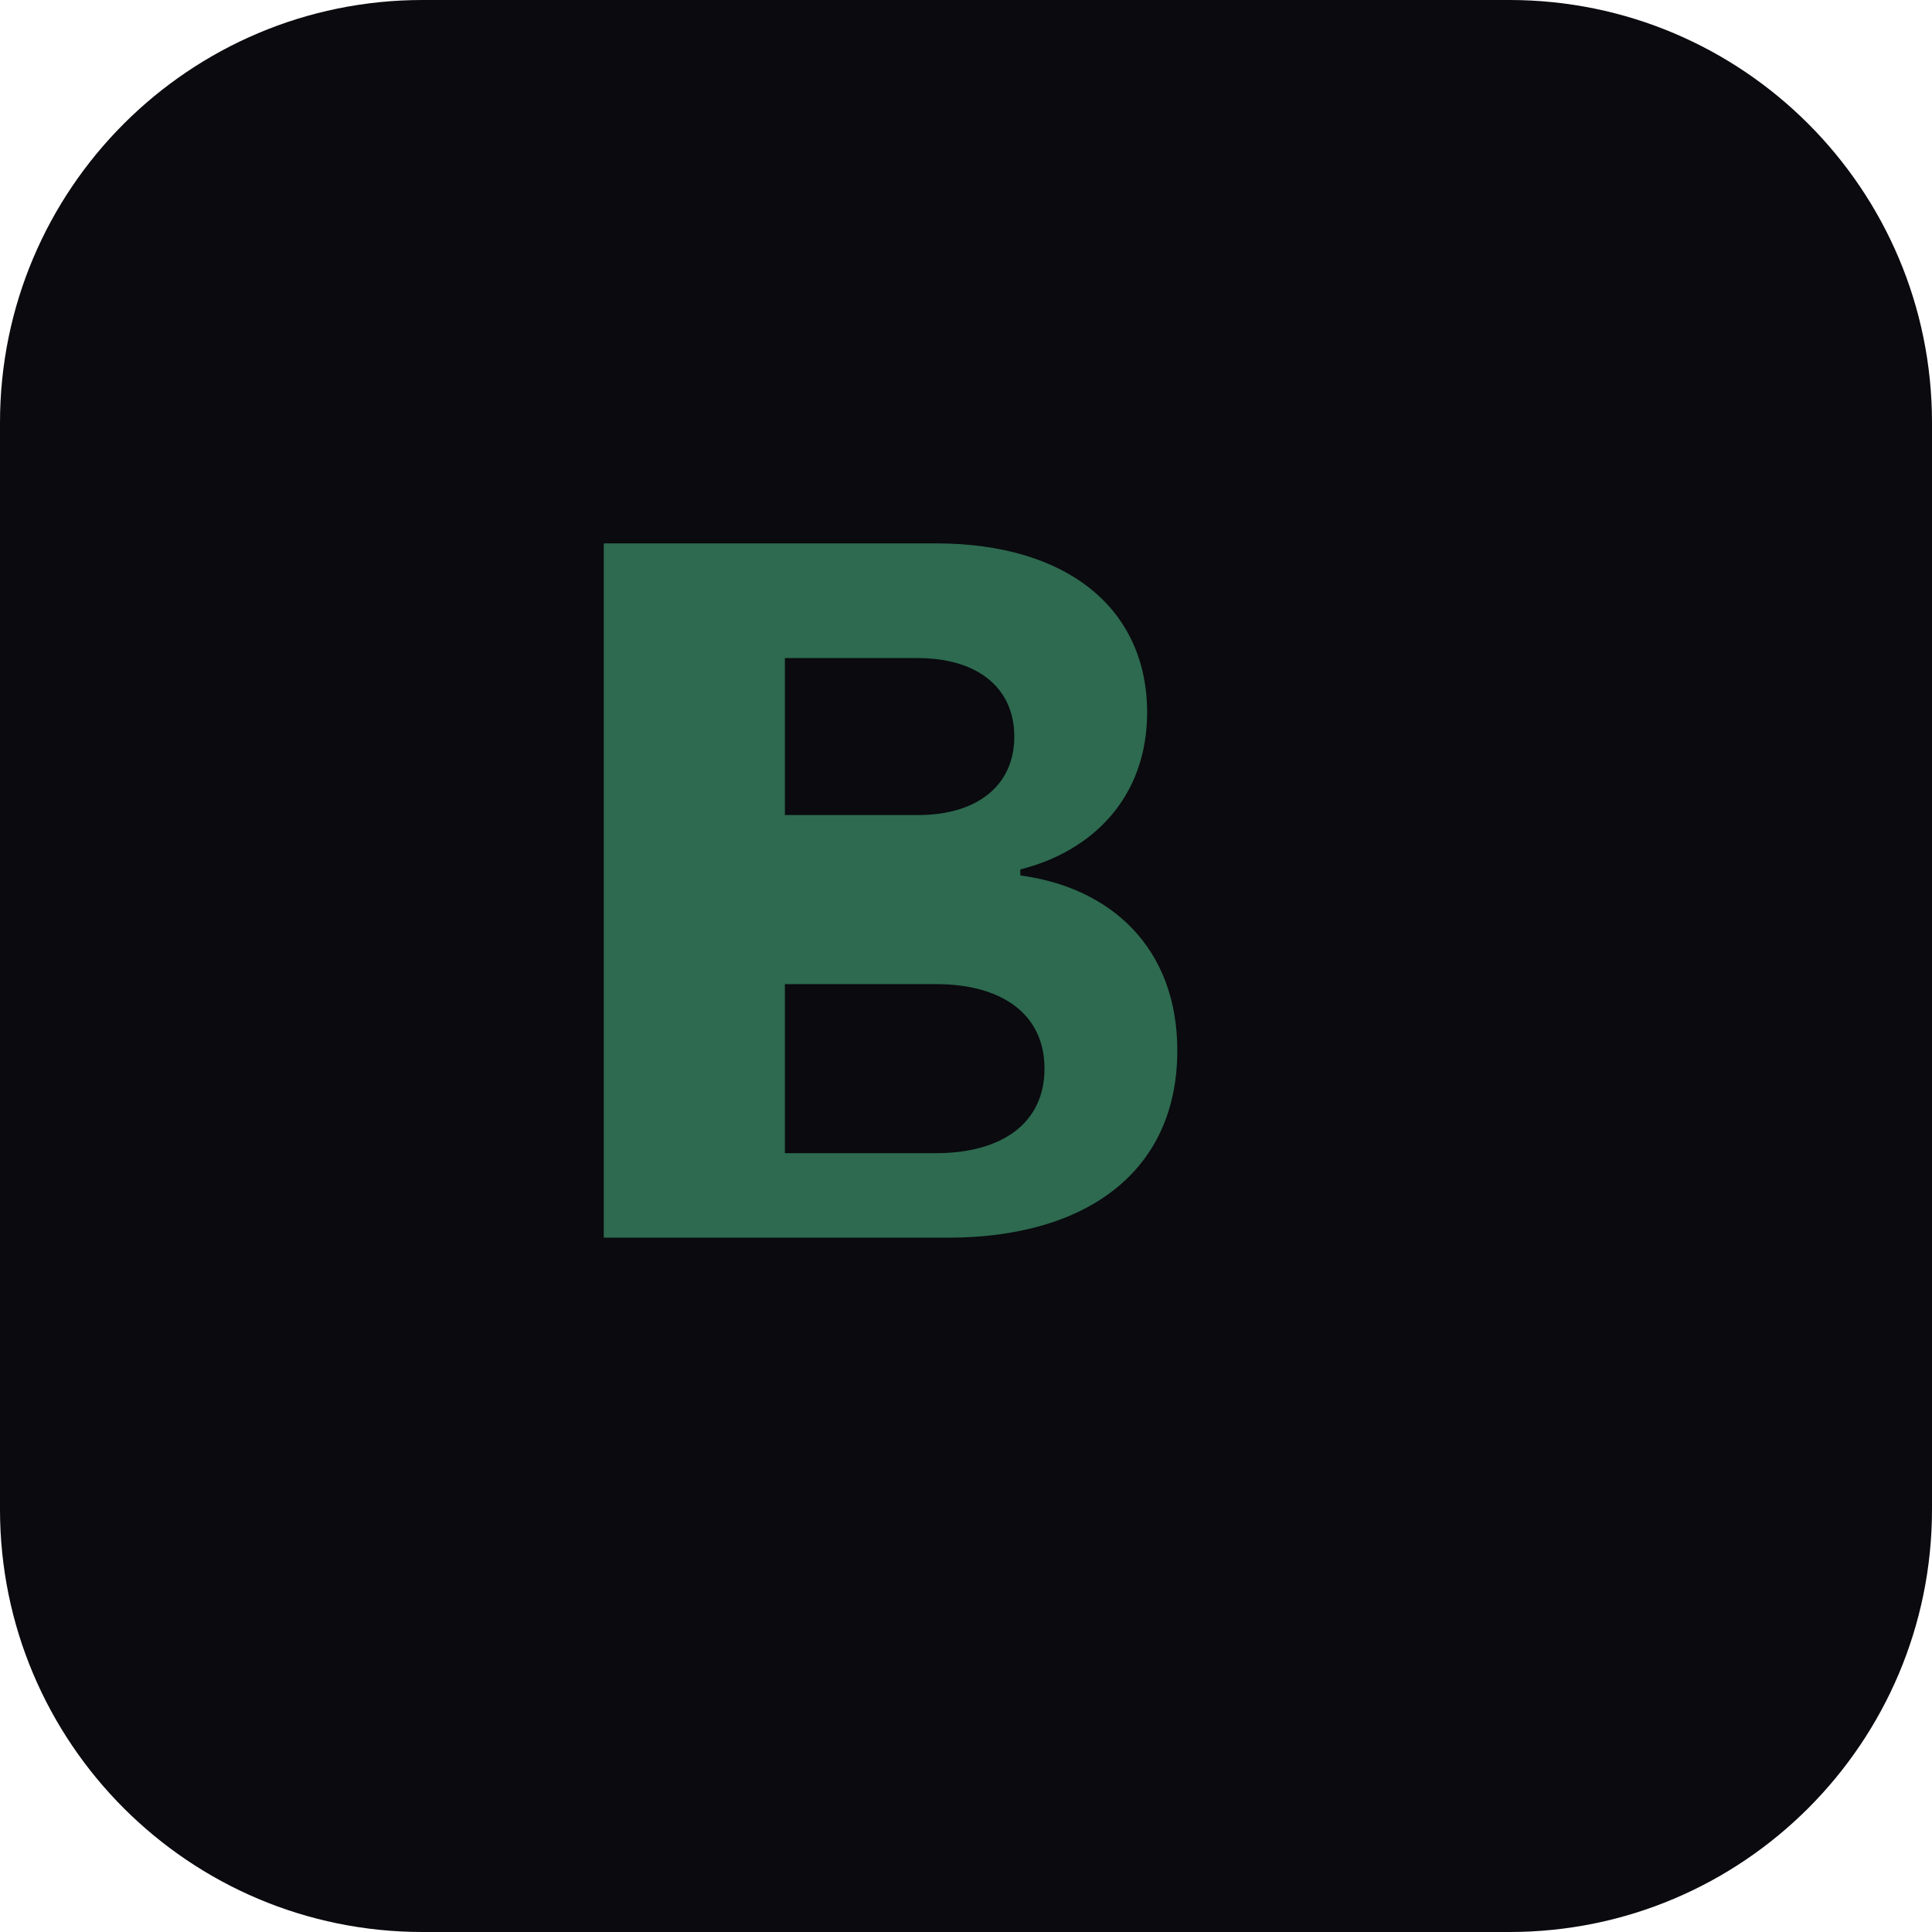
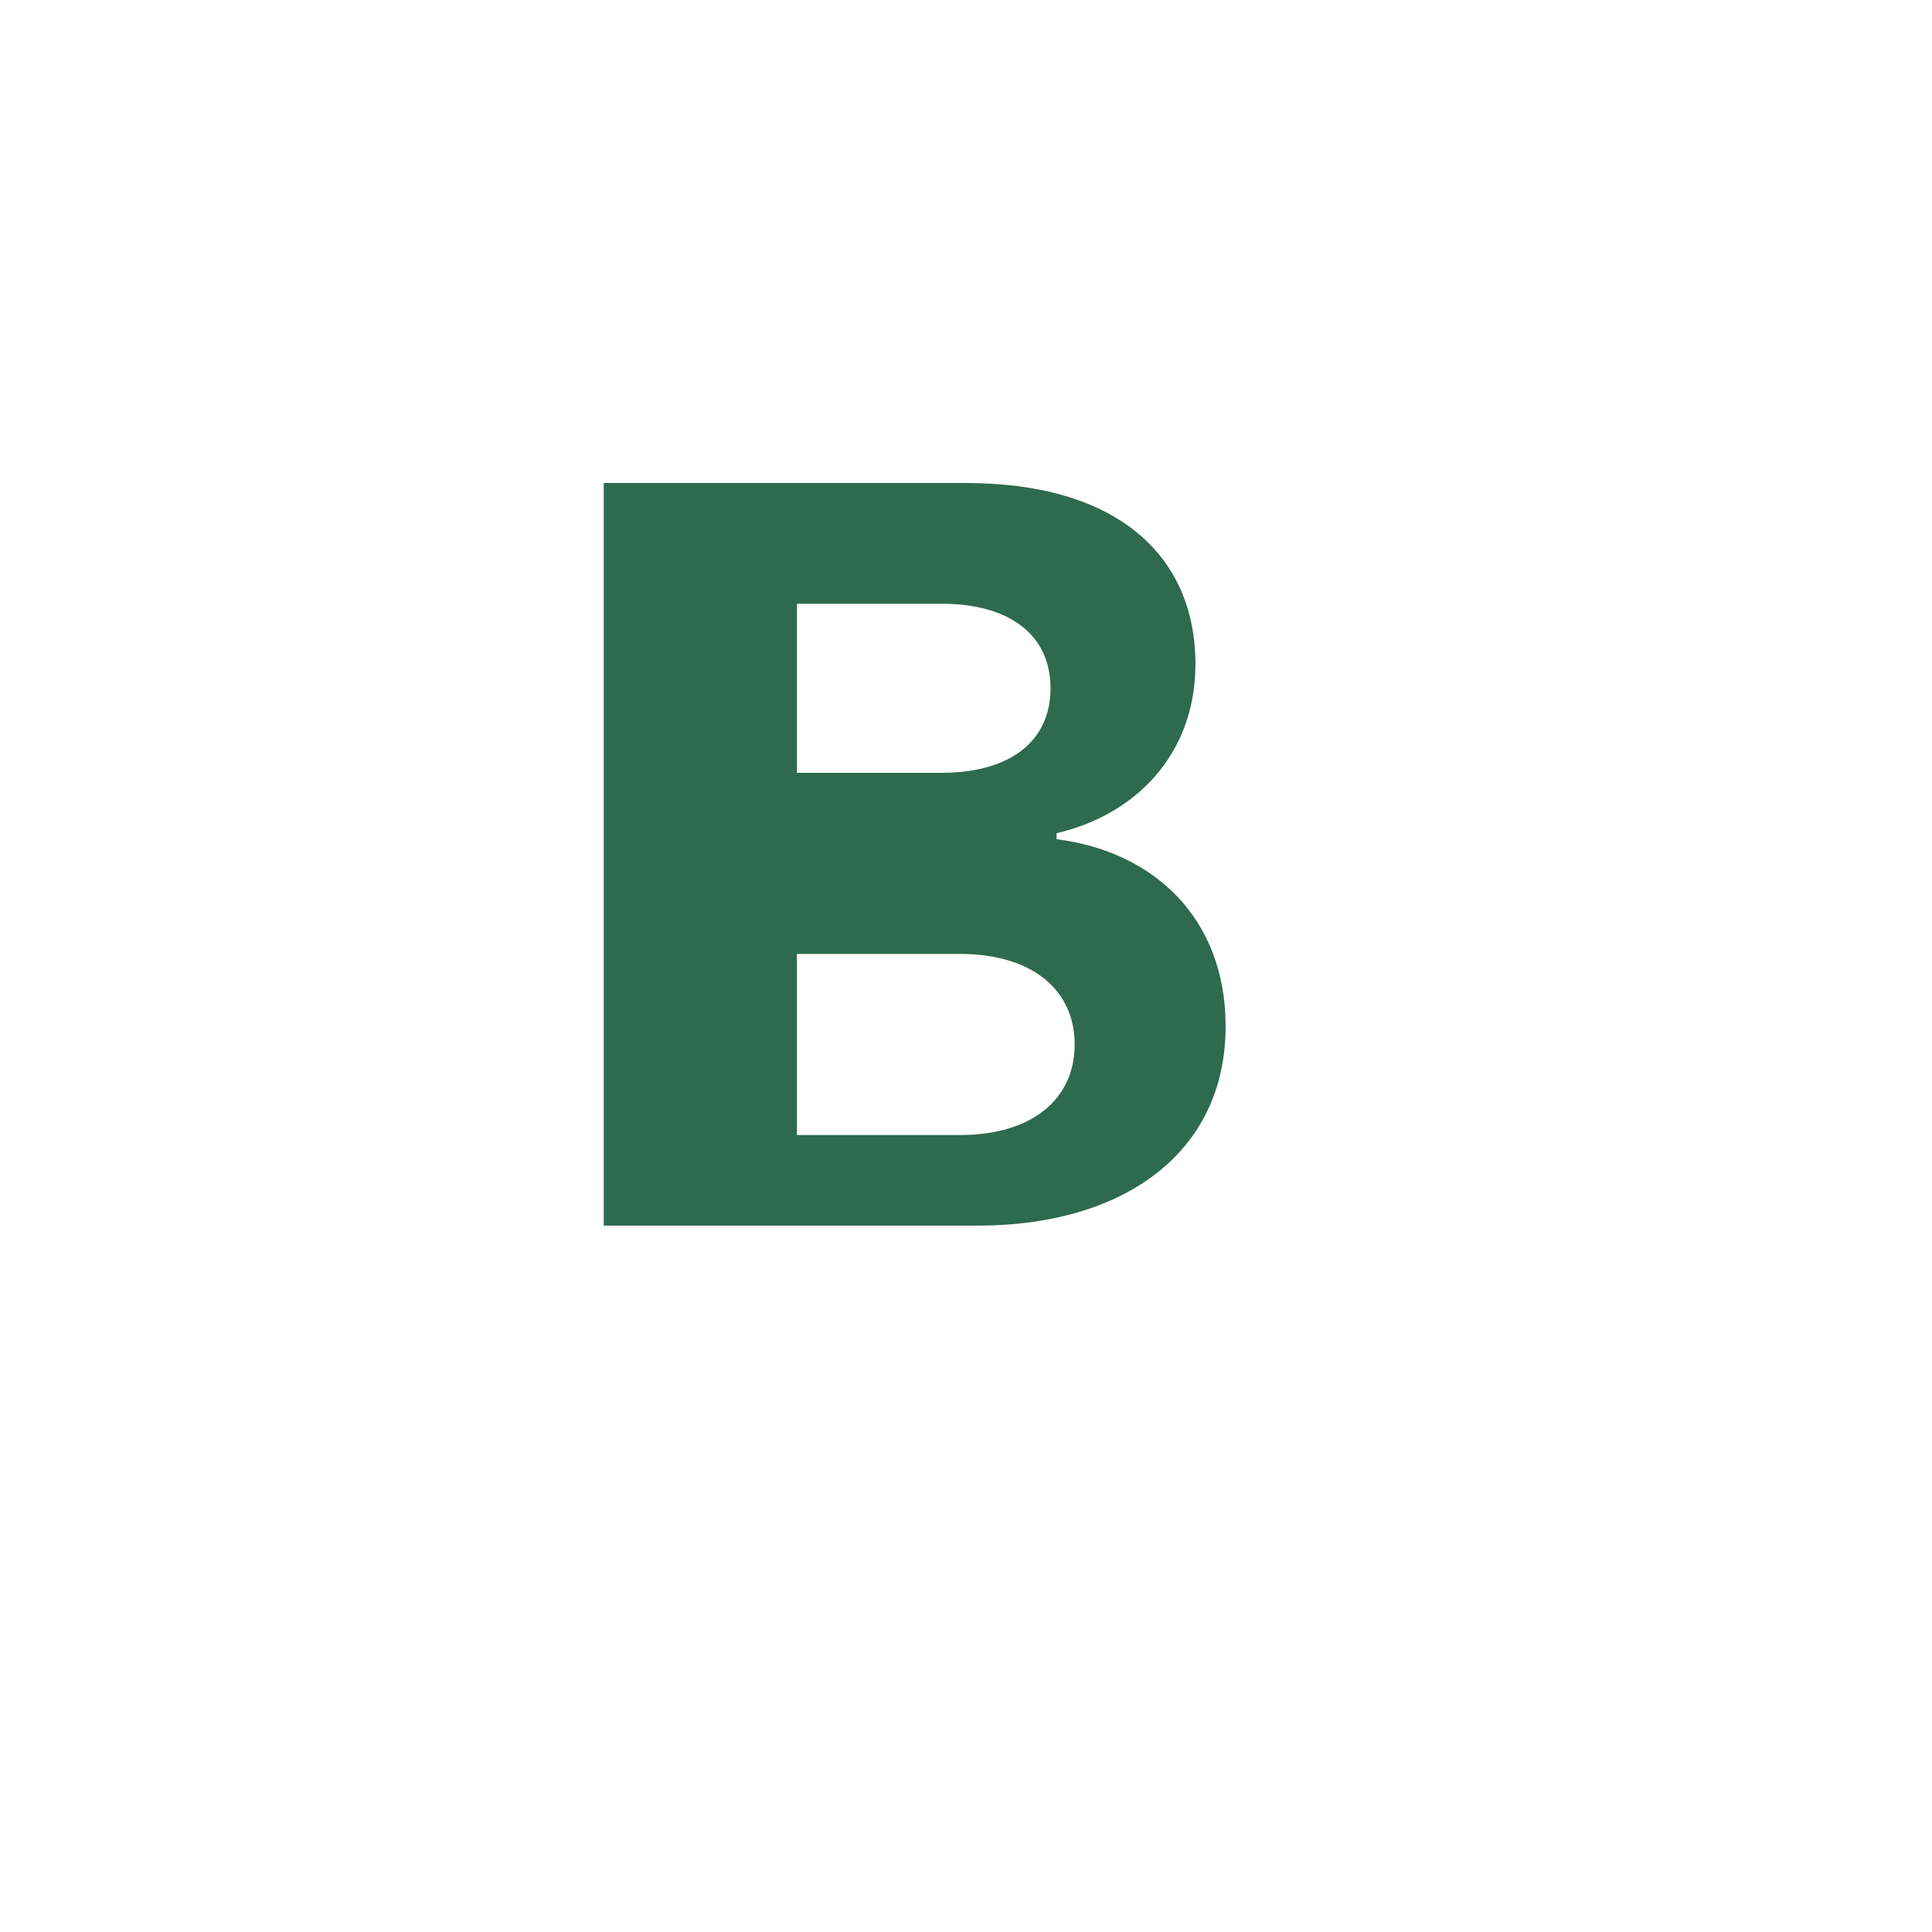
<svg xmlns="http://www.w3.org/2000/svg" viewBox="0 0 32 32" width="32" height="32">
-   <rect width="32" height="32" rx="7" fill="#0A0A0F" />
-   <path d="M10 9h5.5c2.2 0 3.5 1.1 3.5 2.8 0 1.4-0.9 2.3-2.1 2.6v0.1c1.5 0.2 2.6 1.2 2.6 2.9 0 2-1.5 3.1-3.8 3.1H10V9zm3 4.5h2.2c1 0 1.6-0.5 1.6-1.3s-0.6-1.3-1.6-1.3H13v2.6zm0 2.8v2.8h2.5c1.1 0 1.8-0.5 1.8-1.4s-0.7-1.4-1.8-1.4H13z" fill="#2D6A4F" />
+   <path d="M10 8h6c2.5 0 3.8 1.2 3.8 3 0 1.5-1 2.5-2.3 2.8v0.1c1.6 0.2 2.8 1.3 2.8 3.1 0 2.1-1.7 3.3-4.1 3.3H10V8zm3.2 4.8h2.4c1.1 0 1.8-0.5 1.8-1.4s-0.7-1.4-1.8-1.4h-2.4v2.8zm0 3v3h2.7c1.2 0 1.9-0.6 1.9-1.5s-0.7-1.5-1.9-1.5h-2.7z" fill="#2D6A4F" />
</svg>
